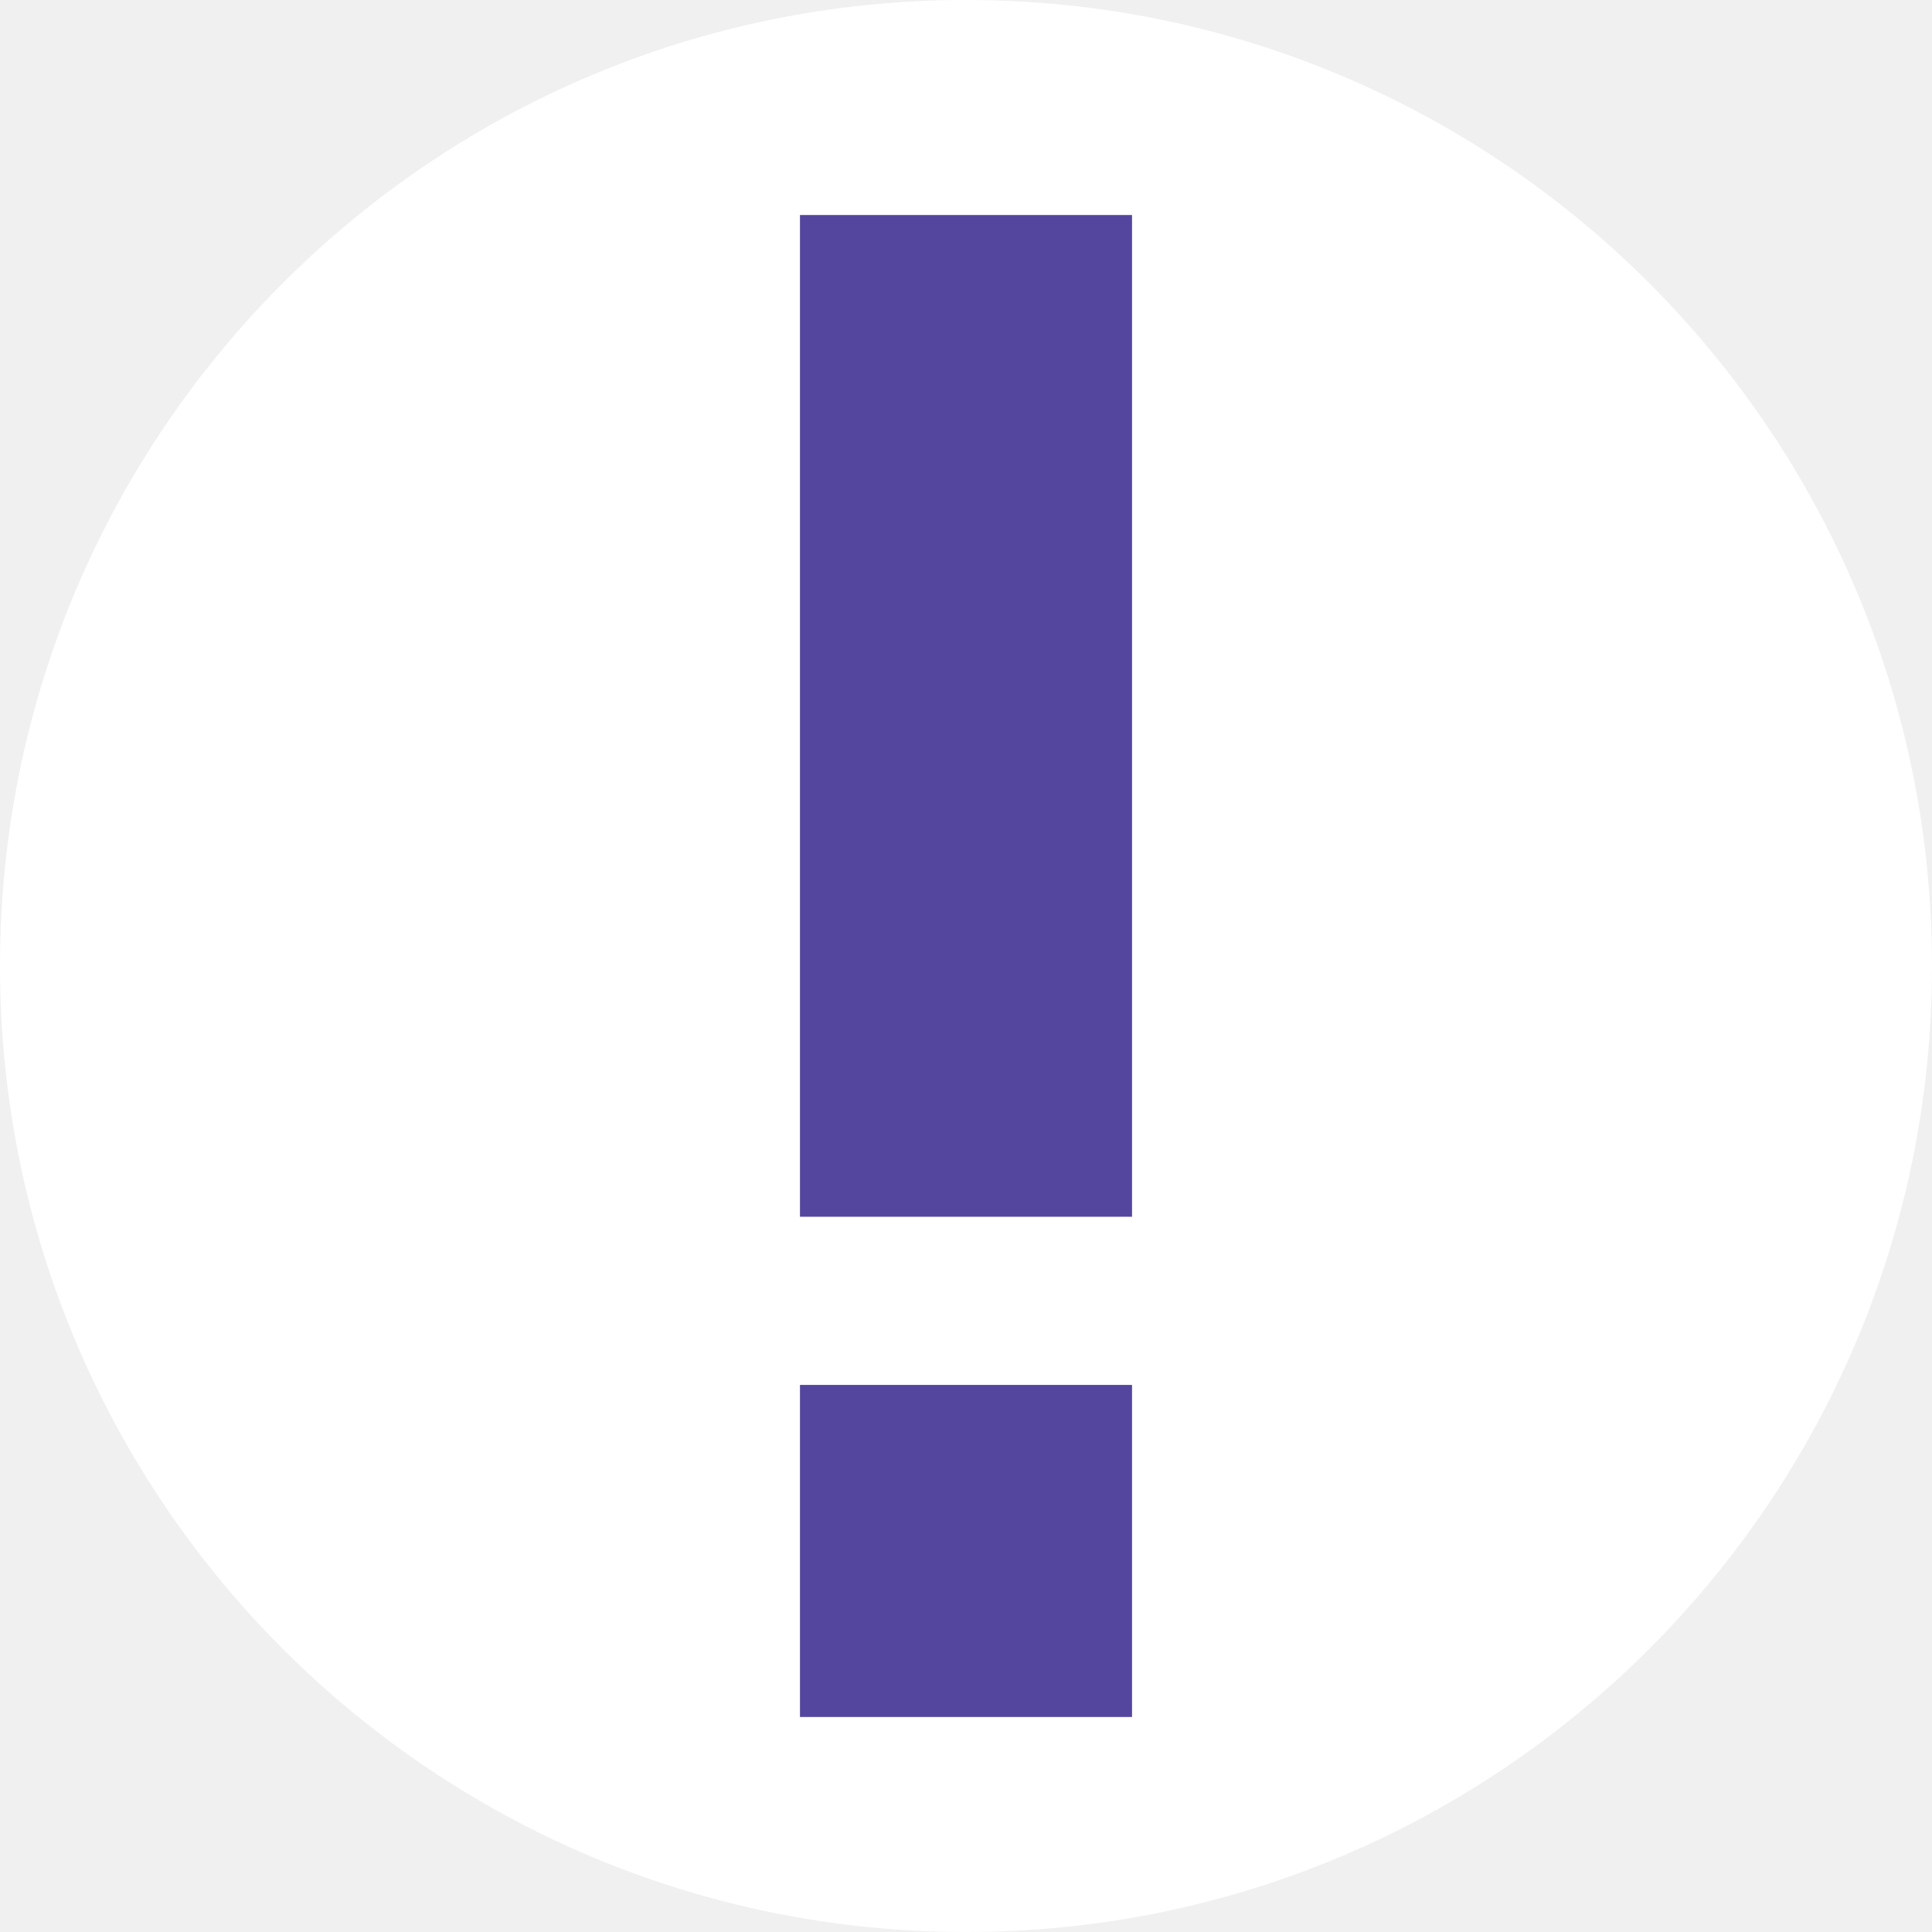
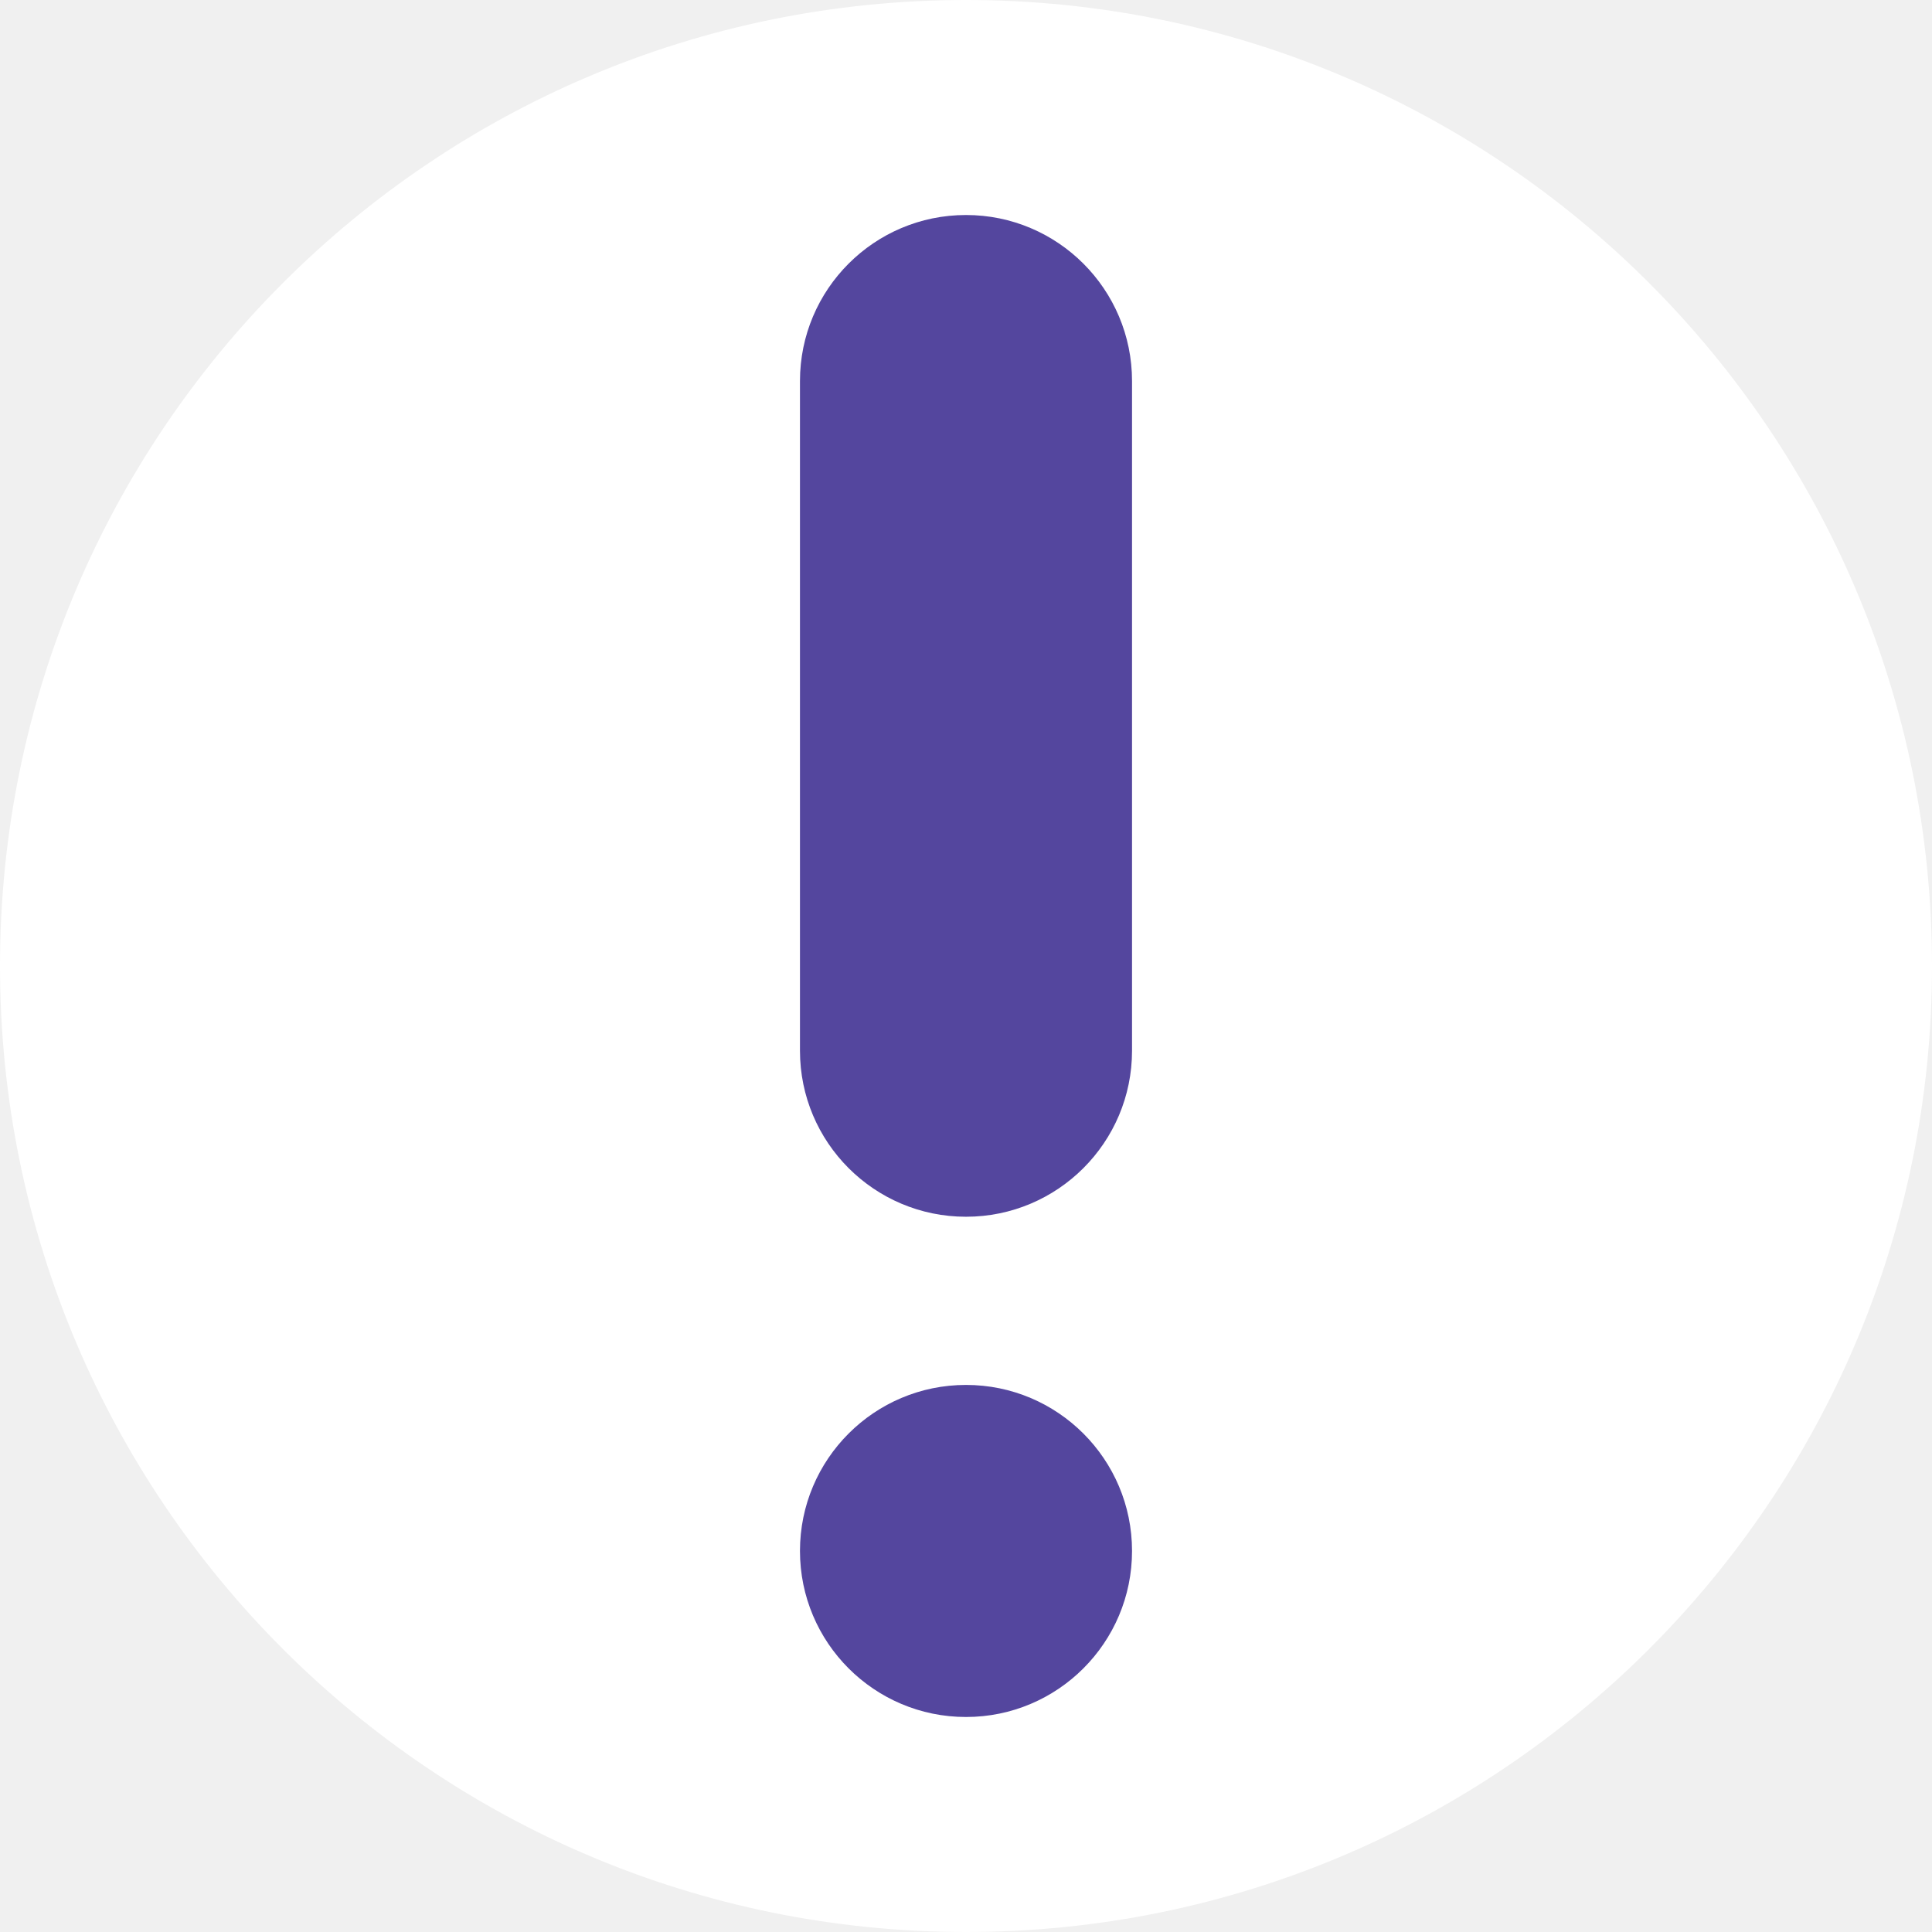
<svg xmlns="http://www.w3.org/2000/svg" id="Layer_1" viewBox="0 0 512 512">
  <defs>
    <style>.cls-1{fill:#fff;}.cls-2{fill:#54469e;}</style>
  </defs>
  <circle class="cls-1" cx="256" cy="256" r="256" />
  <g>
-     <rect class="cls-2" x="212" y="56.98" width="88" height="265.47" />
-     <rect class="cls-2" x="212" y="367.02" width="88" height="88" />
+     <rect class="cls-2" x="212" y="56.98" width="88" height="265.47" rx="44" ry="44" />
+     <rect class="cls-2" x="212" y="367.02" width="88" height="88" rx="44" ry="44" />
  </g>
</svg>
